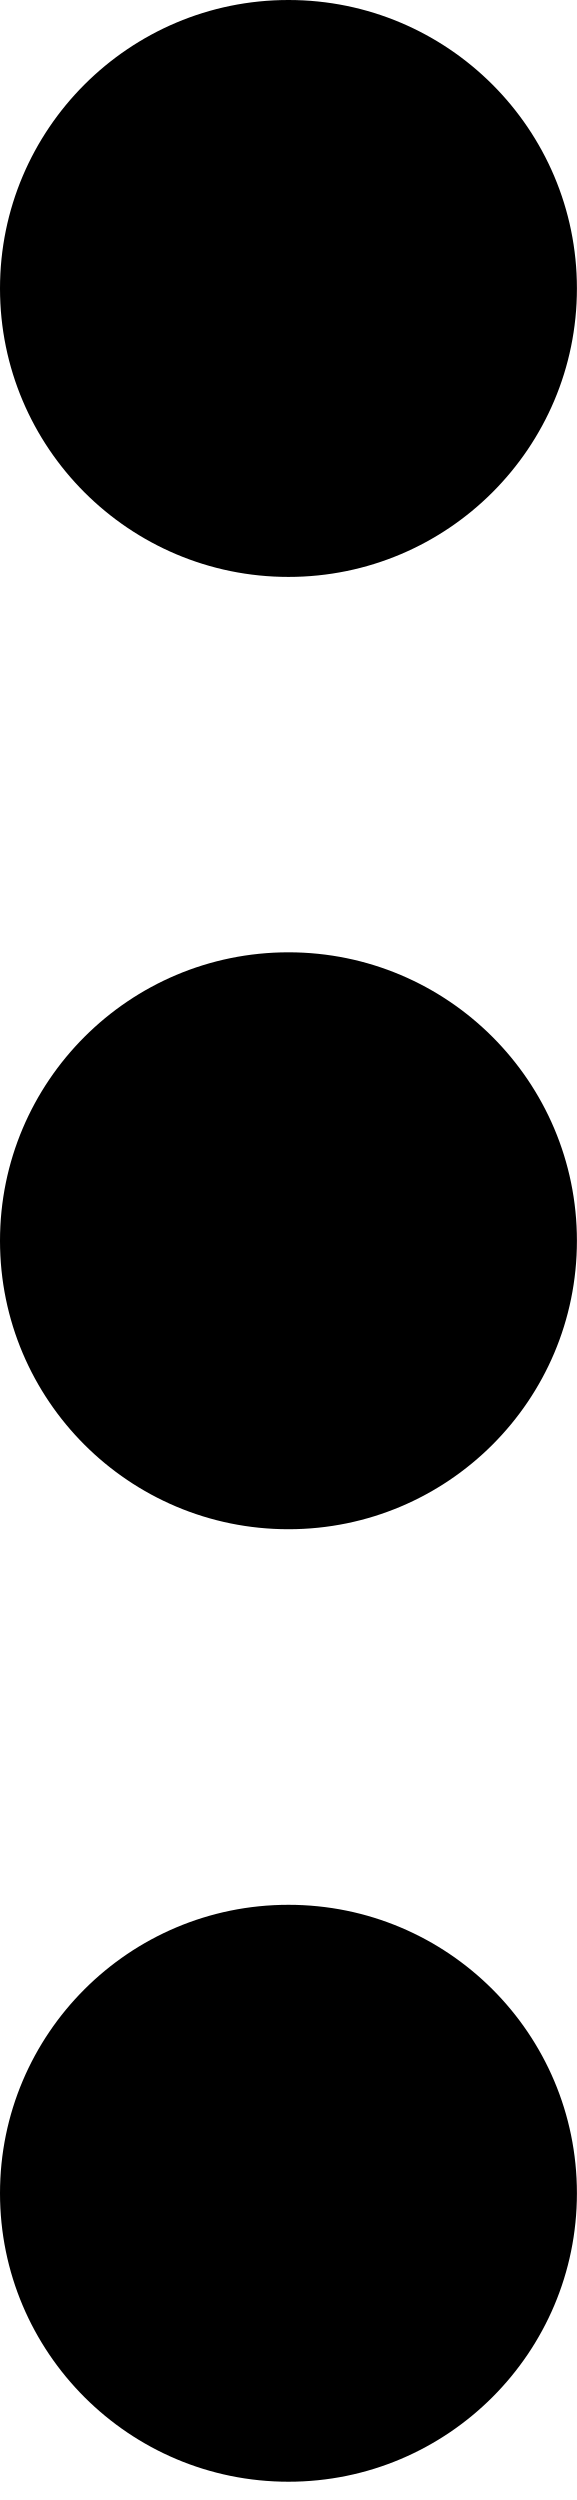
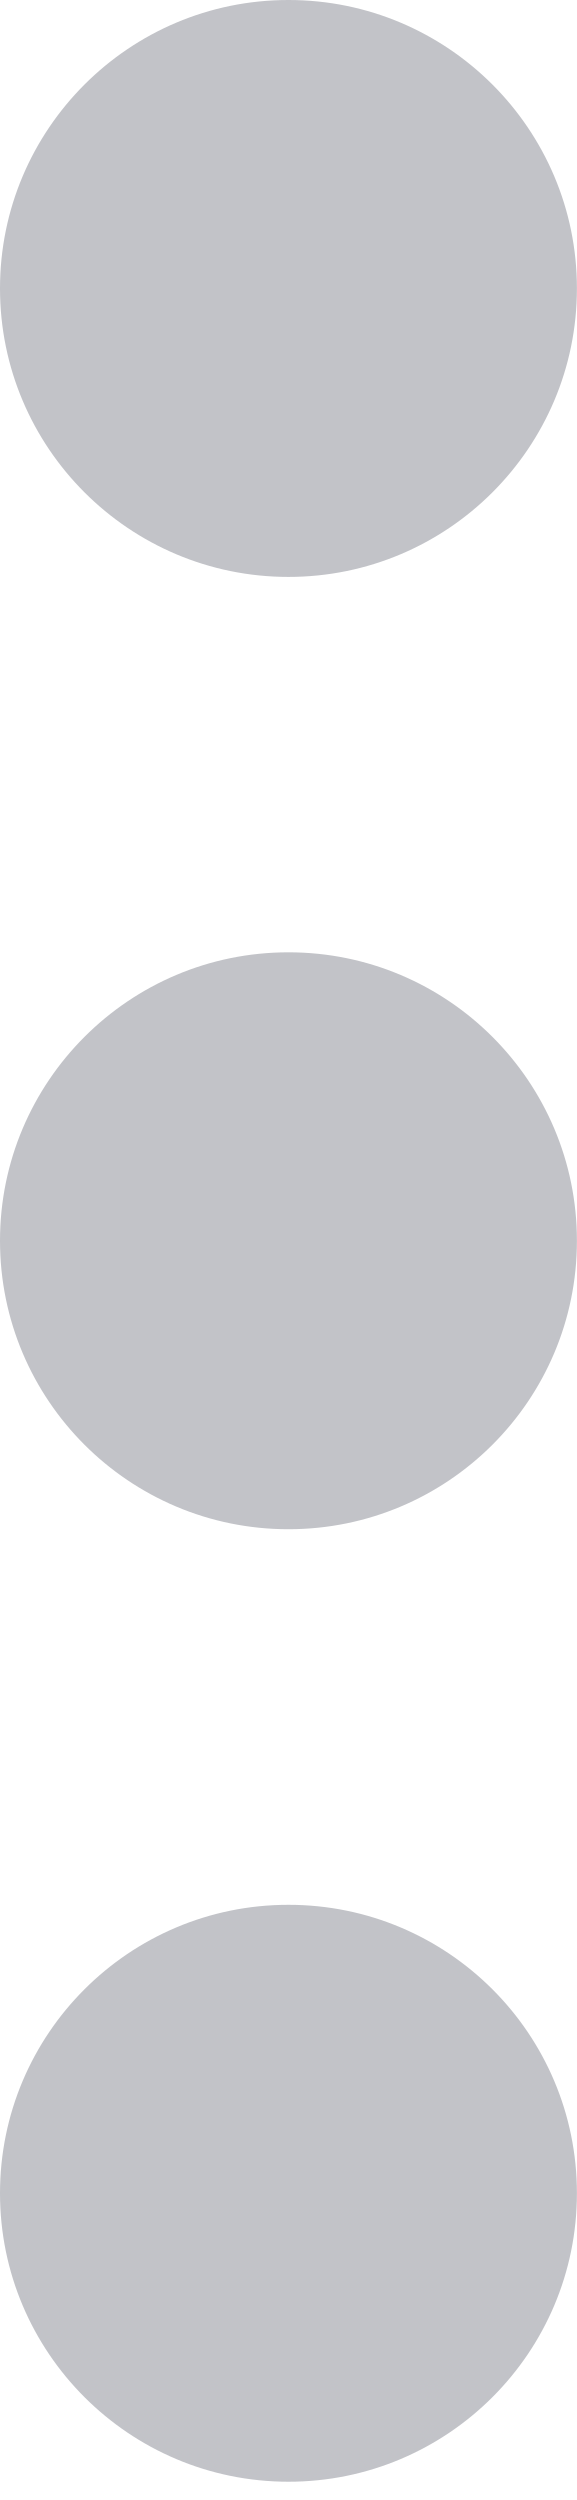
- <svg xmlns="http://www.w3.org/2000/svg" width="3" height="13" viewBox="0 0 3 13">
+ <svg xmlns="http://www.w3.org/2000/svg" width="3" height="13" viewBox="0 0 3 13" fill="rgba(194, 195, 200, 1)">
  <path fill-rule="evenodd" d="M1.5,9.905 C2.328,9.905 3,10.576 3,11.405 C3,12.233 2.328,12.905 1.5,12.905 C0.672,12.905 0,12.233 0,11.405 C0,10.576 0.672,9.905 1.5,9.905 Z M1.5,4.952 C2.328,4.952 3,5.624 3,6.452 C3,7.281 2.328,7.952 1.5,7.952 C0.672,7.952 0,7.281 0,6.452 C0,5.624 0.672,4.952 1.5,4.952 Z M1.5,-1.0658141e-13 C2.328,-1.0658141e-13 3,0.672 3,1.5 C3,2.328 2.328,3 1.5,3 C0.672,3 0,2.328 0,1.5 C0,0.672 0.672,-1.0658141e-13 1.5,-1.0658141e-13 Z" />
</svg>
